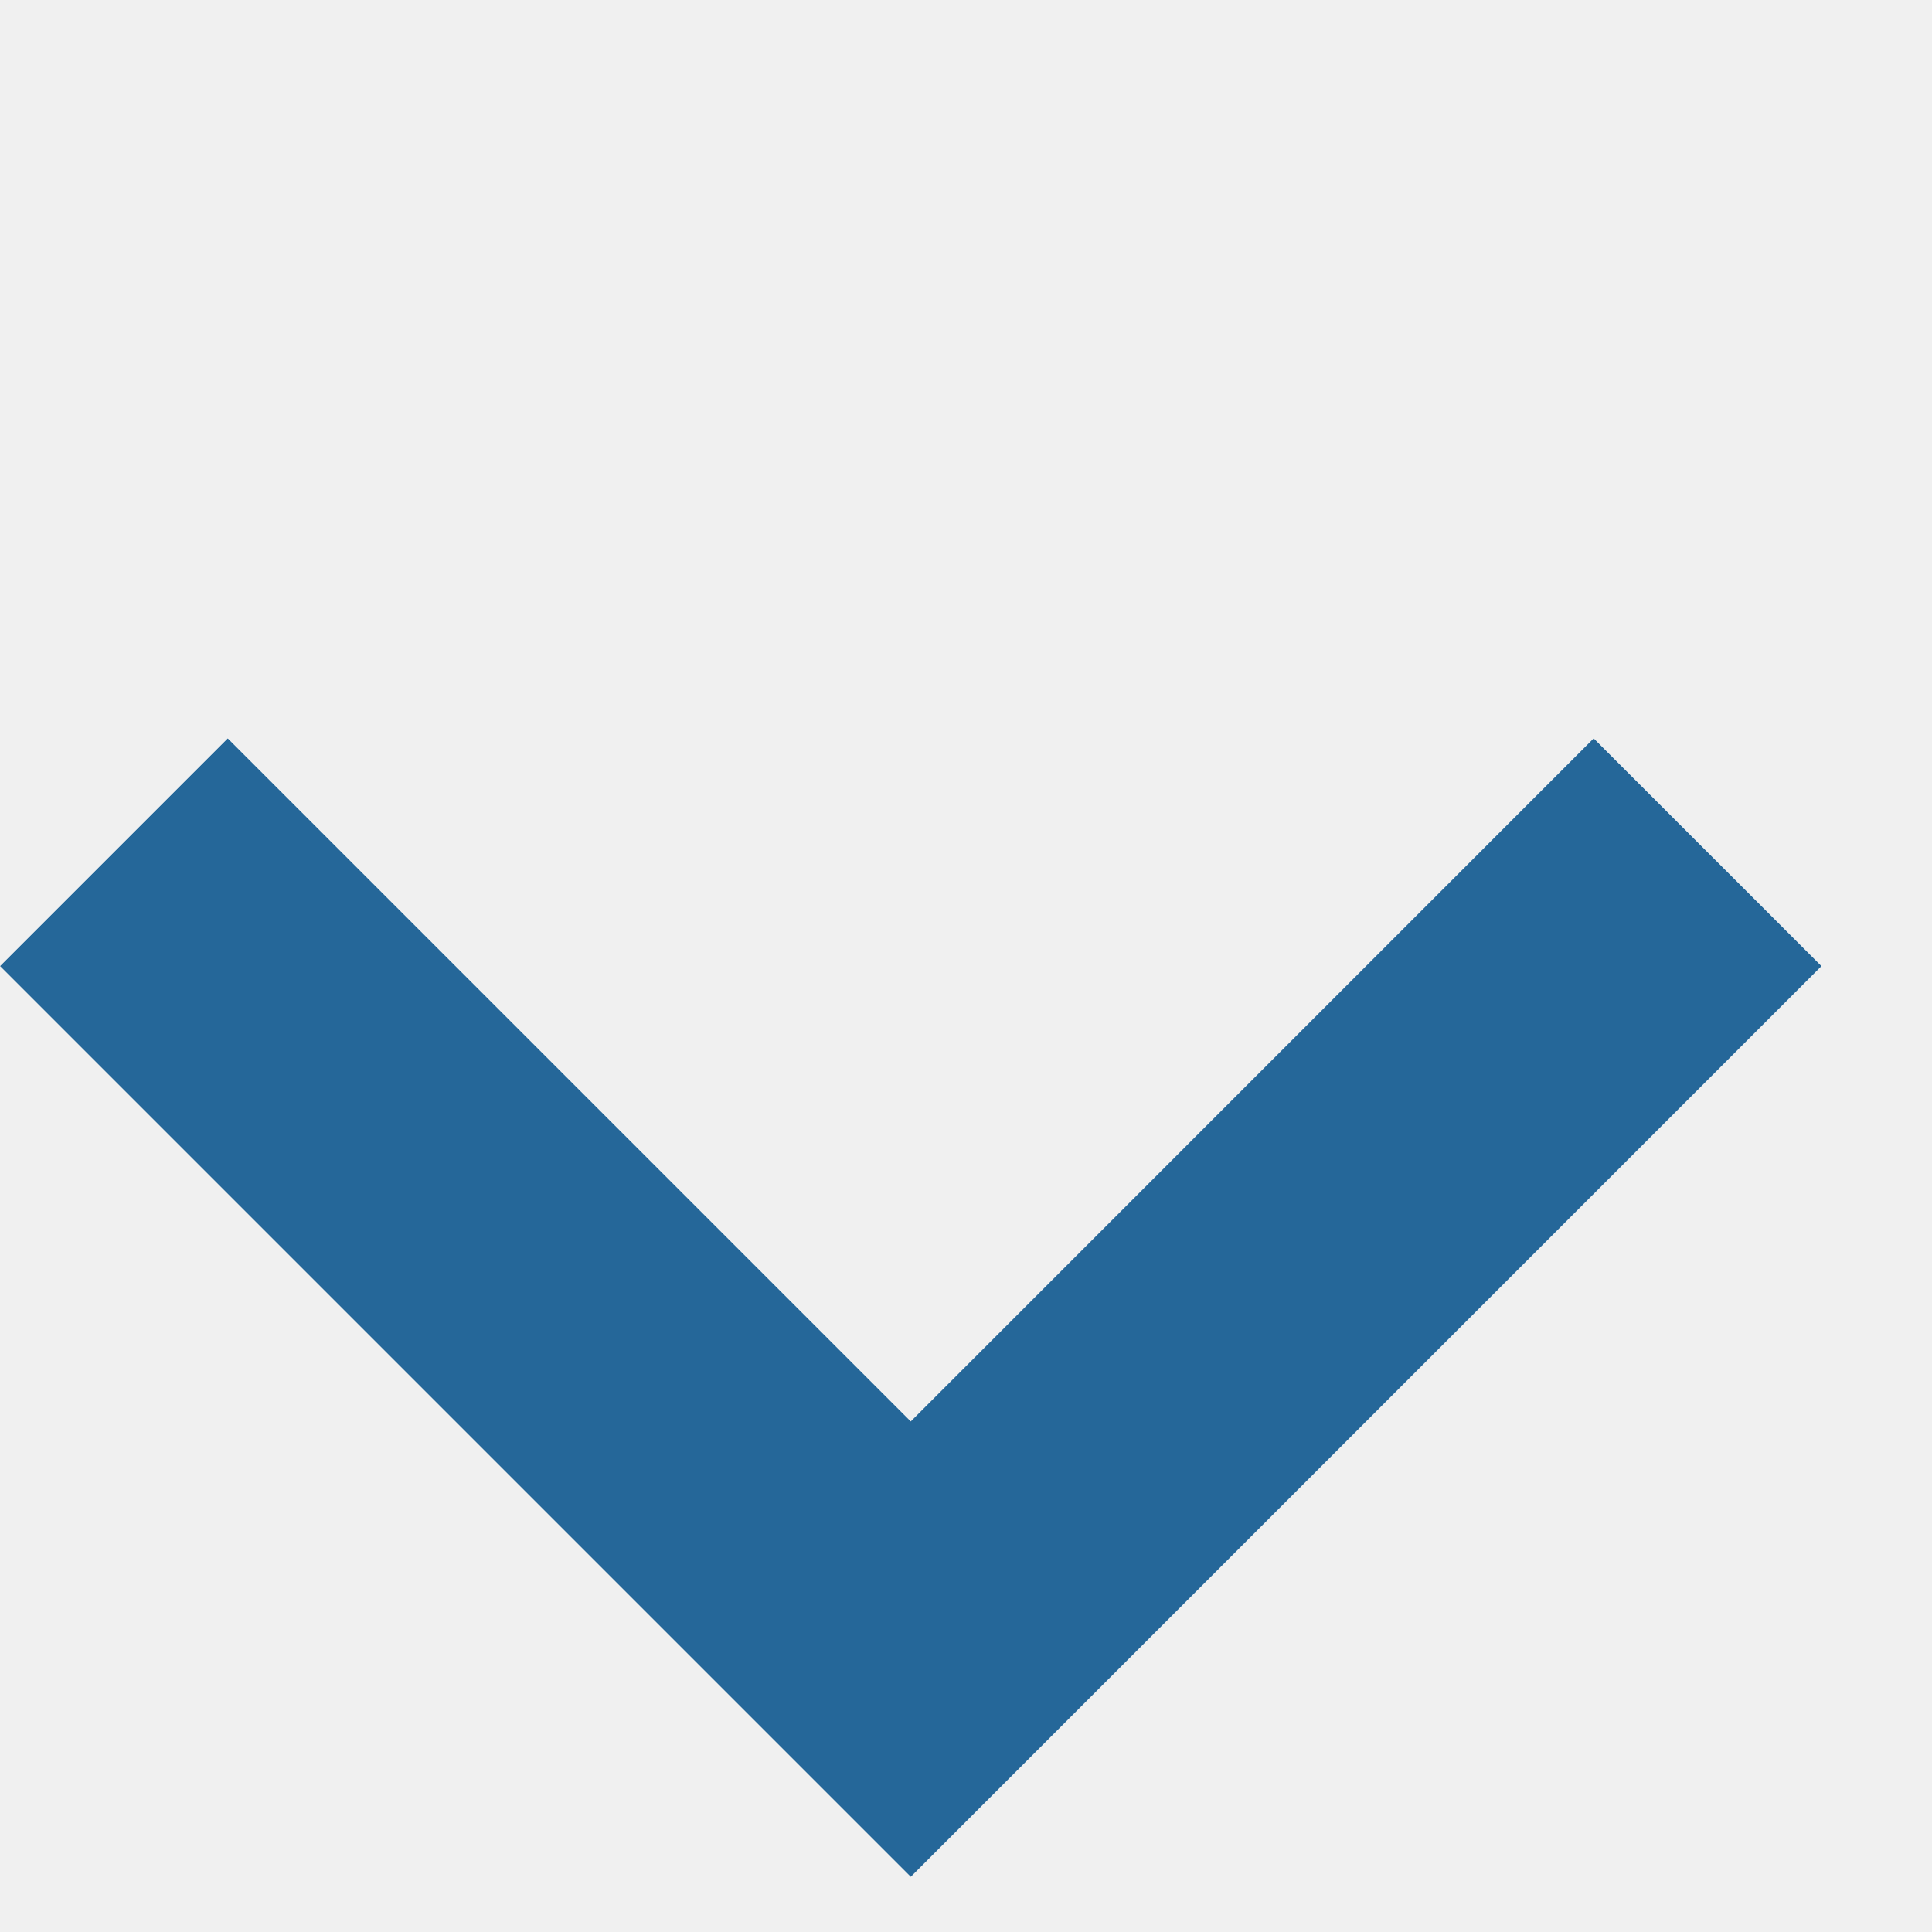
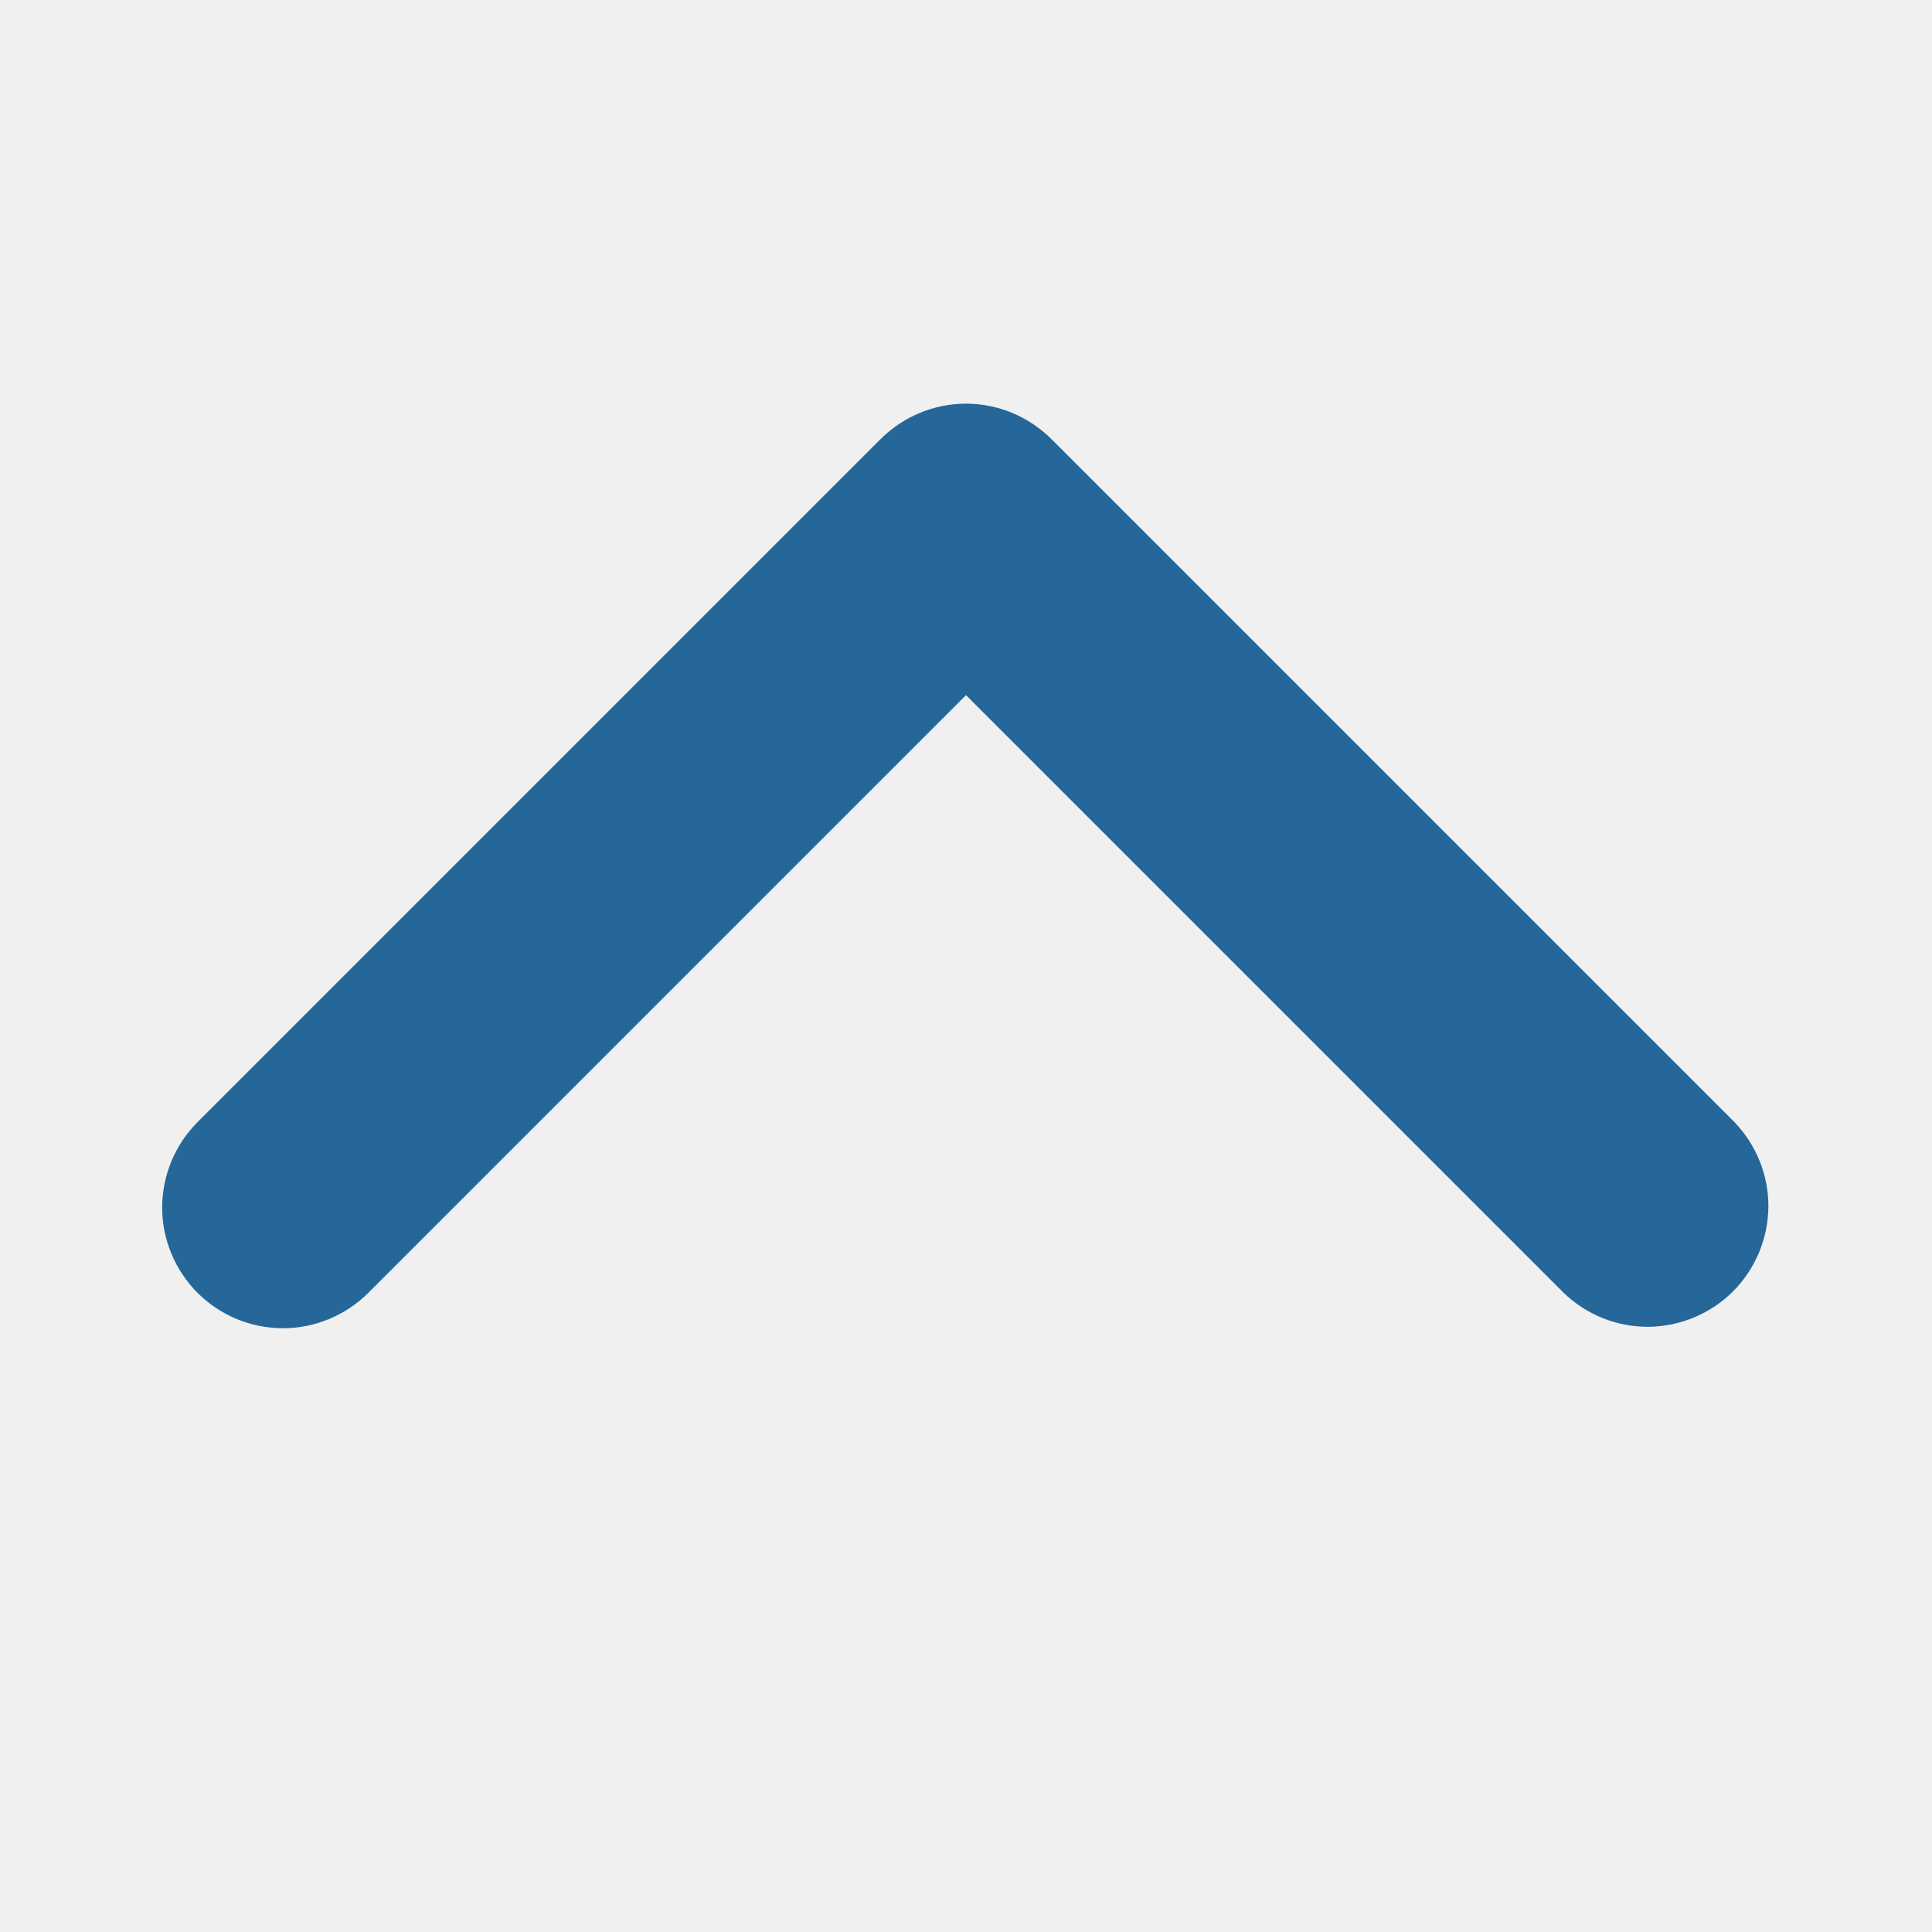
- <svg xmlns="http://www.w3.org/2000/svg" width="12" height="12" viewBox="0 0 12 12" fill="none">
-   <mask id="path-1-inside-1_52_651" fill="white">
-     <path d="M0 6L5.657 0.343L11.314 6L5.657 11.657L0 6Z" />
-   </mask>
-   <path d="M5.657 11.657L4.243 13.071L5.657 14.485L7.071 13.071L5.657 11.657ZM9.899 4.586L4.243 10.243L7.071 13.071L12.728 7.414L9.899 4.586ZM7.071 10.243L1.414 4.586L-1.414 7.414L4.243 13.071L7.071 10.243Z" fill="#256799" mask="url(#path-1-inside-1_52_651)" />
+ <svg xmlns="http://www.w3.org/2000/svg" width="16" height="16" viewBox="0 0 16 16" fill="none">
+   <path d="M1.636 10.707C1.824 10.894 2.078 11 2.343 11C2.608 11 2.862 10.894 3.05 10.707L8 5.757L12.95 10.707C13.139 10.889 13.391 10.99 13.653 10.988C13.916 10.985 14.166 10.88 14.352 10.695C14.537 10.509 14.642 10.259 14.645 9.996C14.647 9.734 14.546 9.482 14.364 9.293L8.707 3.636C8.519 3.449 8.265 3.343 8 3.343C7.735 3.343 7.481 3.449 7.293 3.636L1.636 9.293C1.449 9.48 1.343 9.735 1.343 10C1.343 10.265 1.449 10.519 1.636 10.707V10.707Z" fill="#256799" />
</svg>
